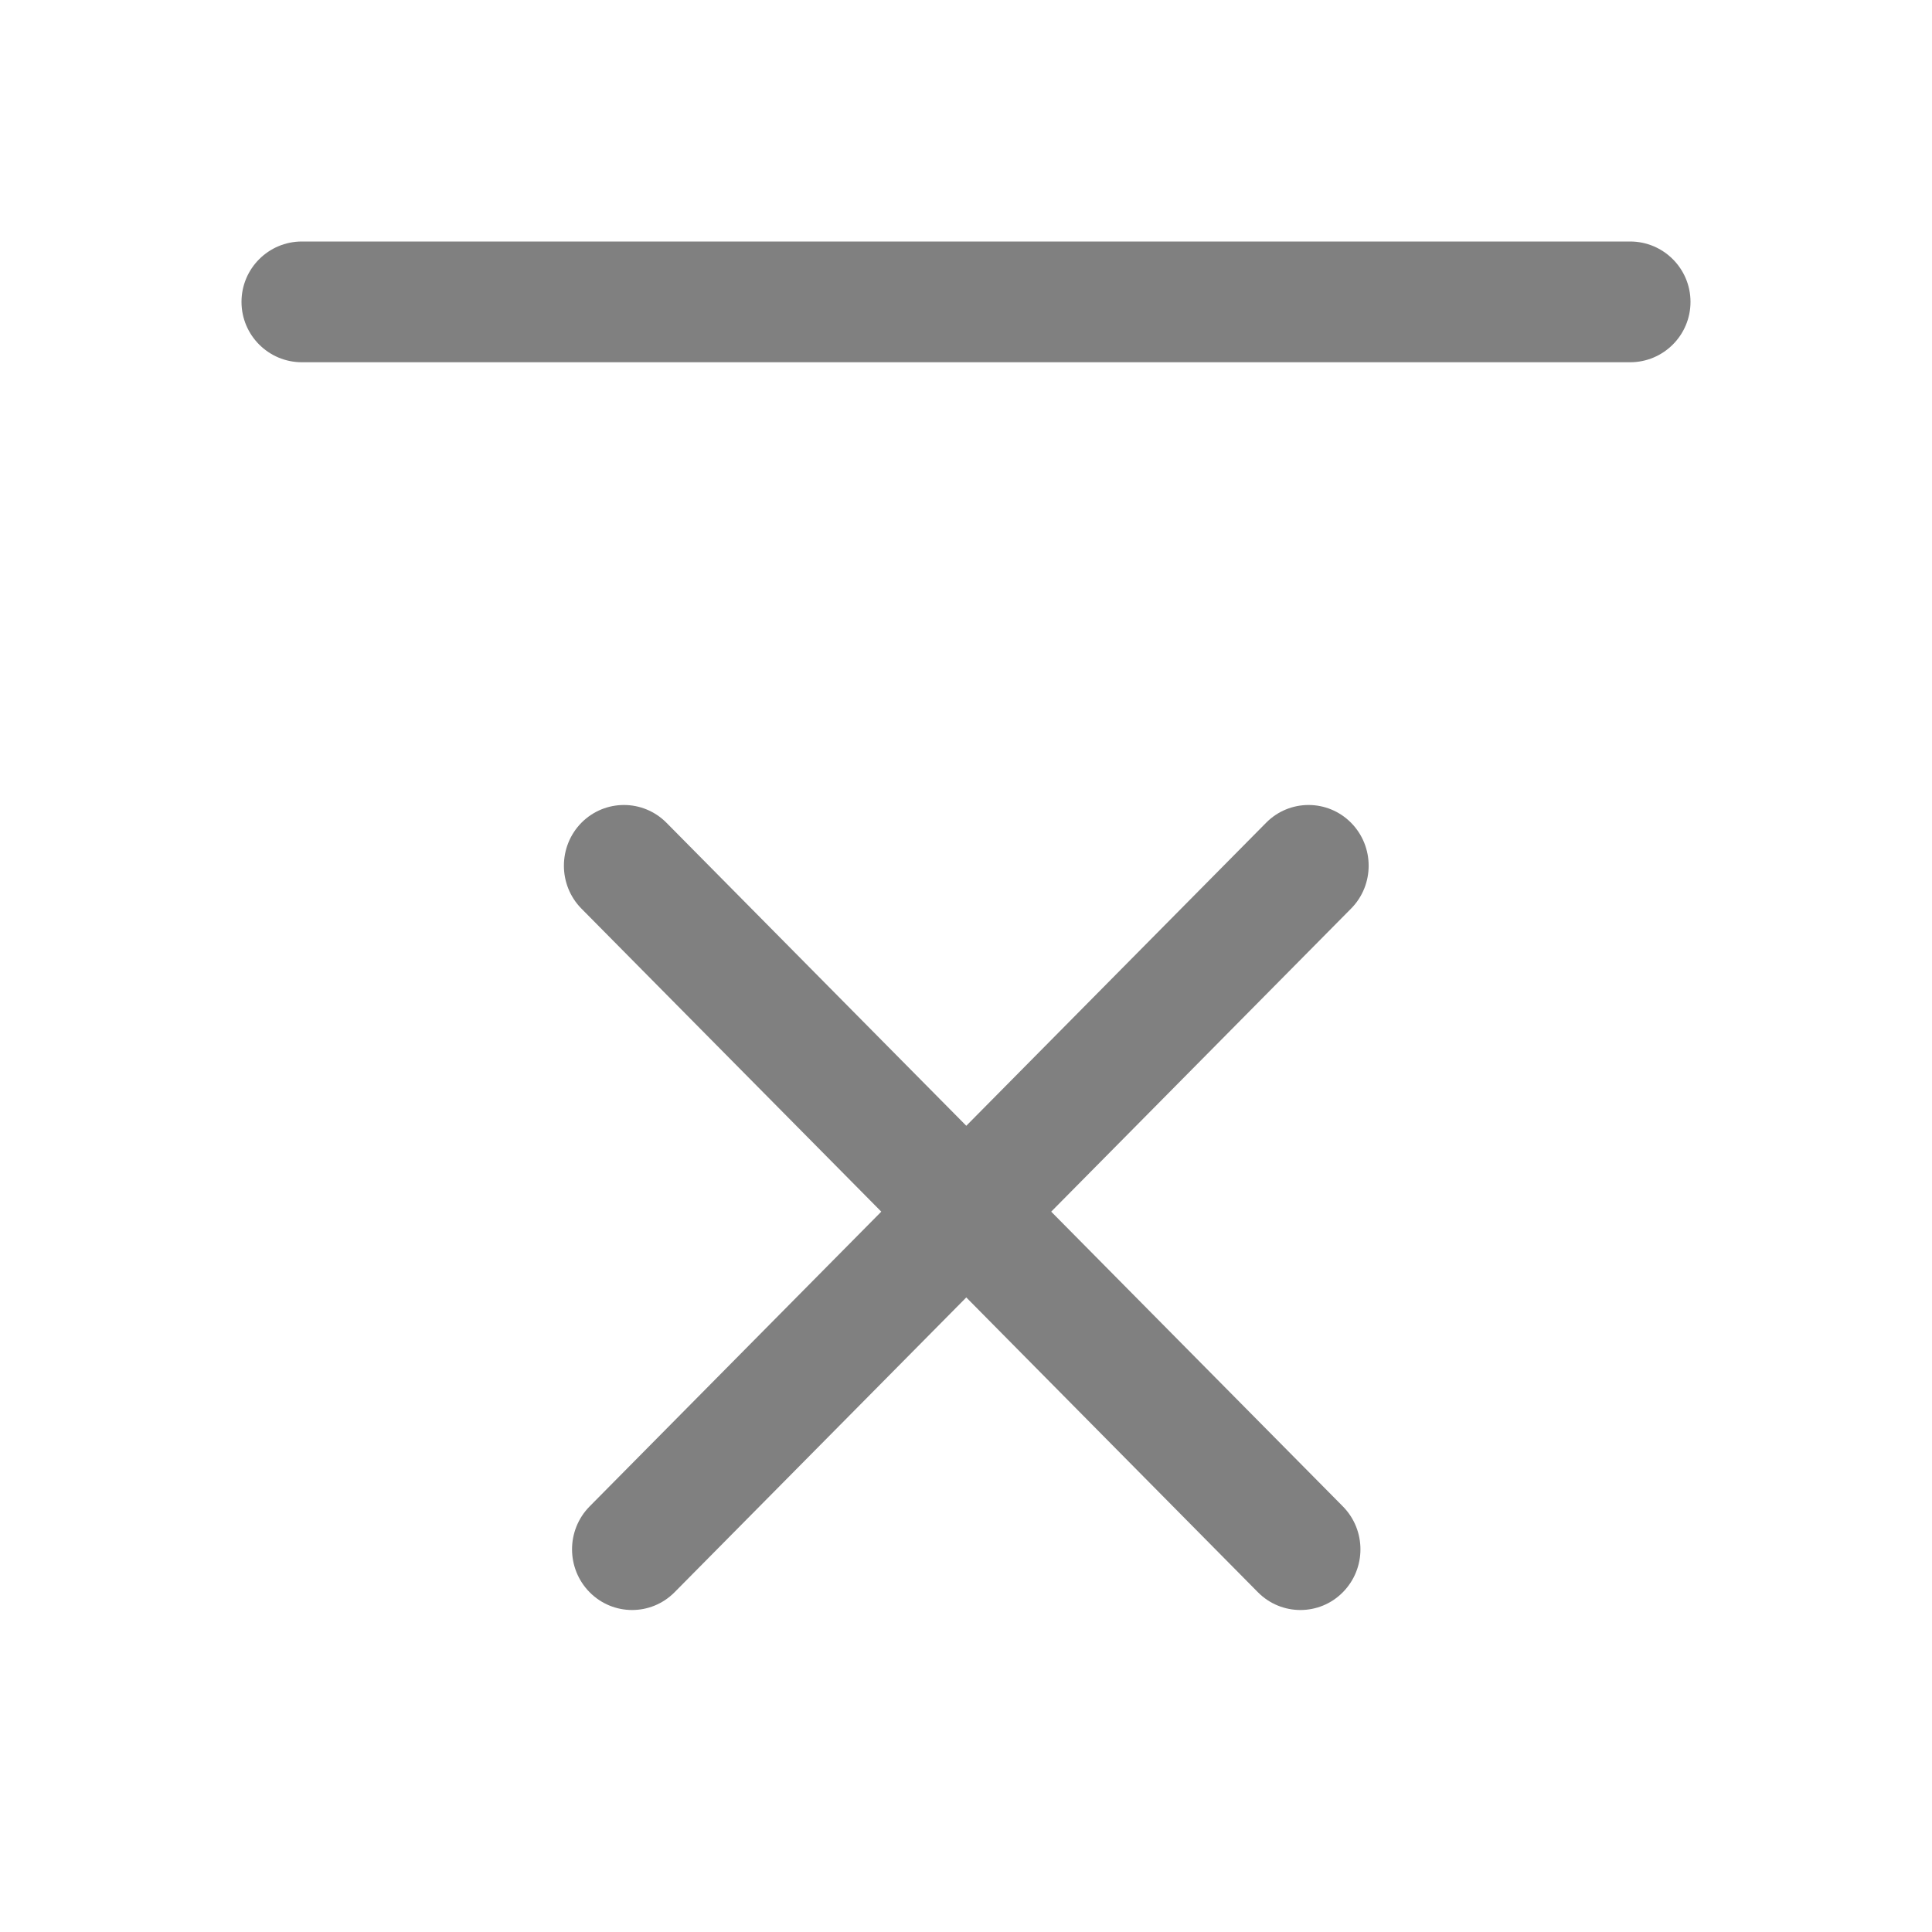
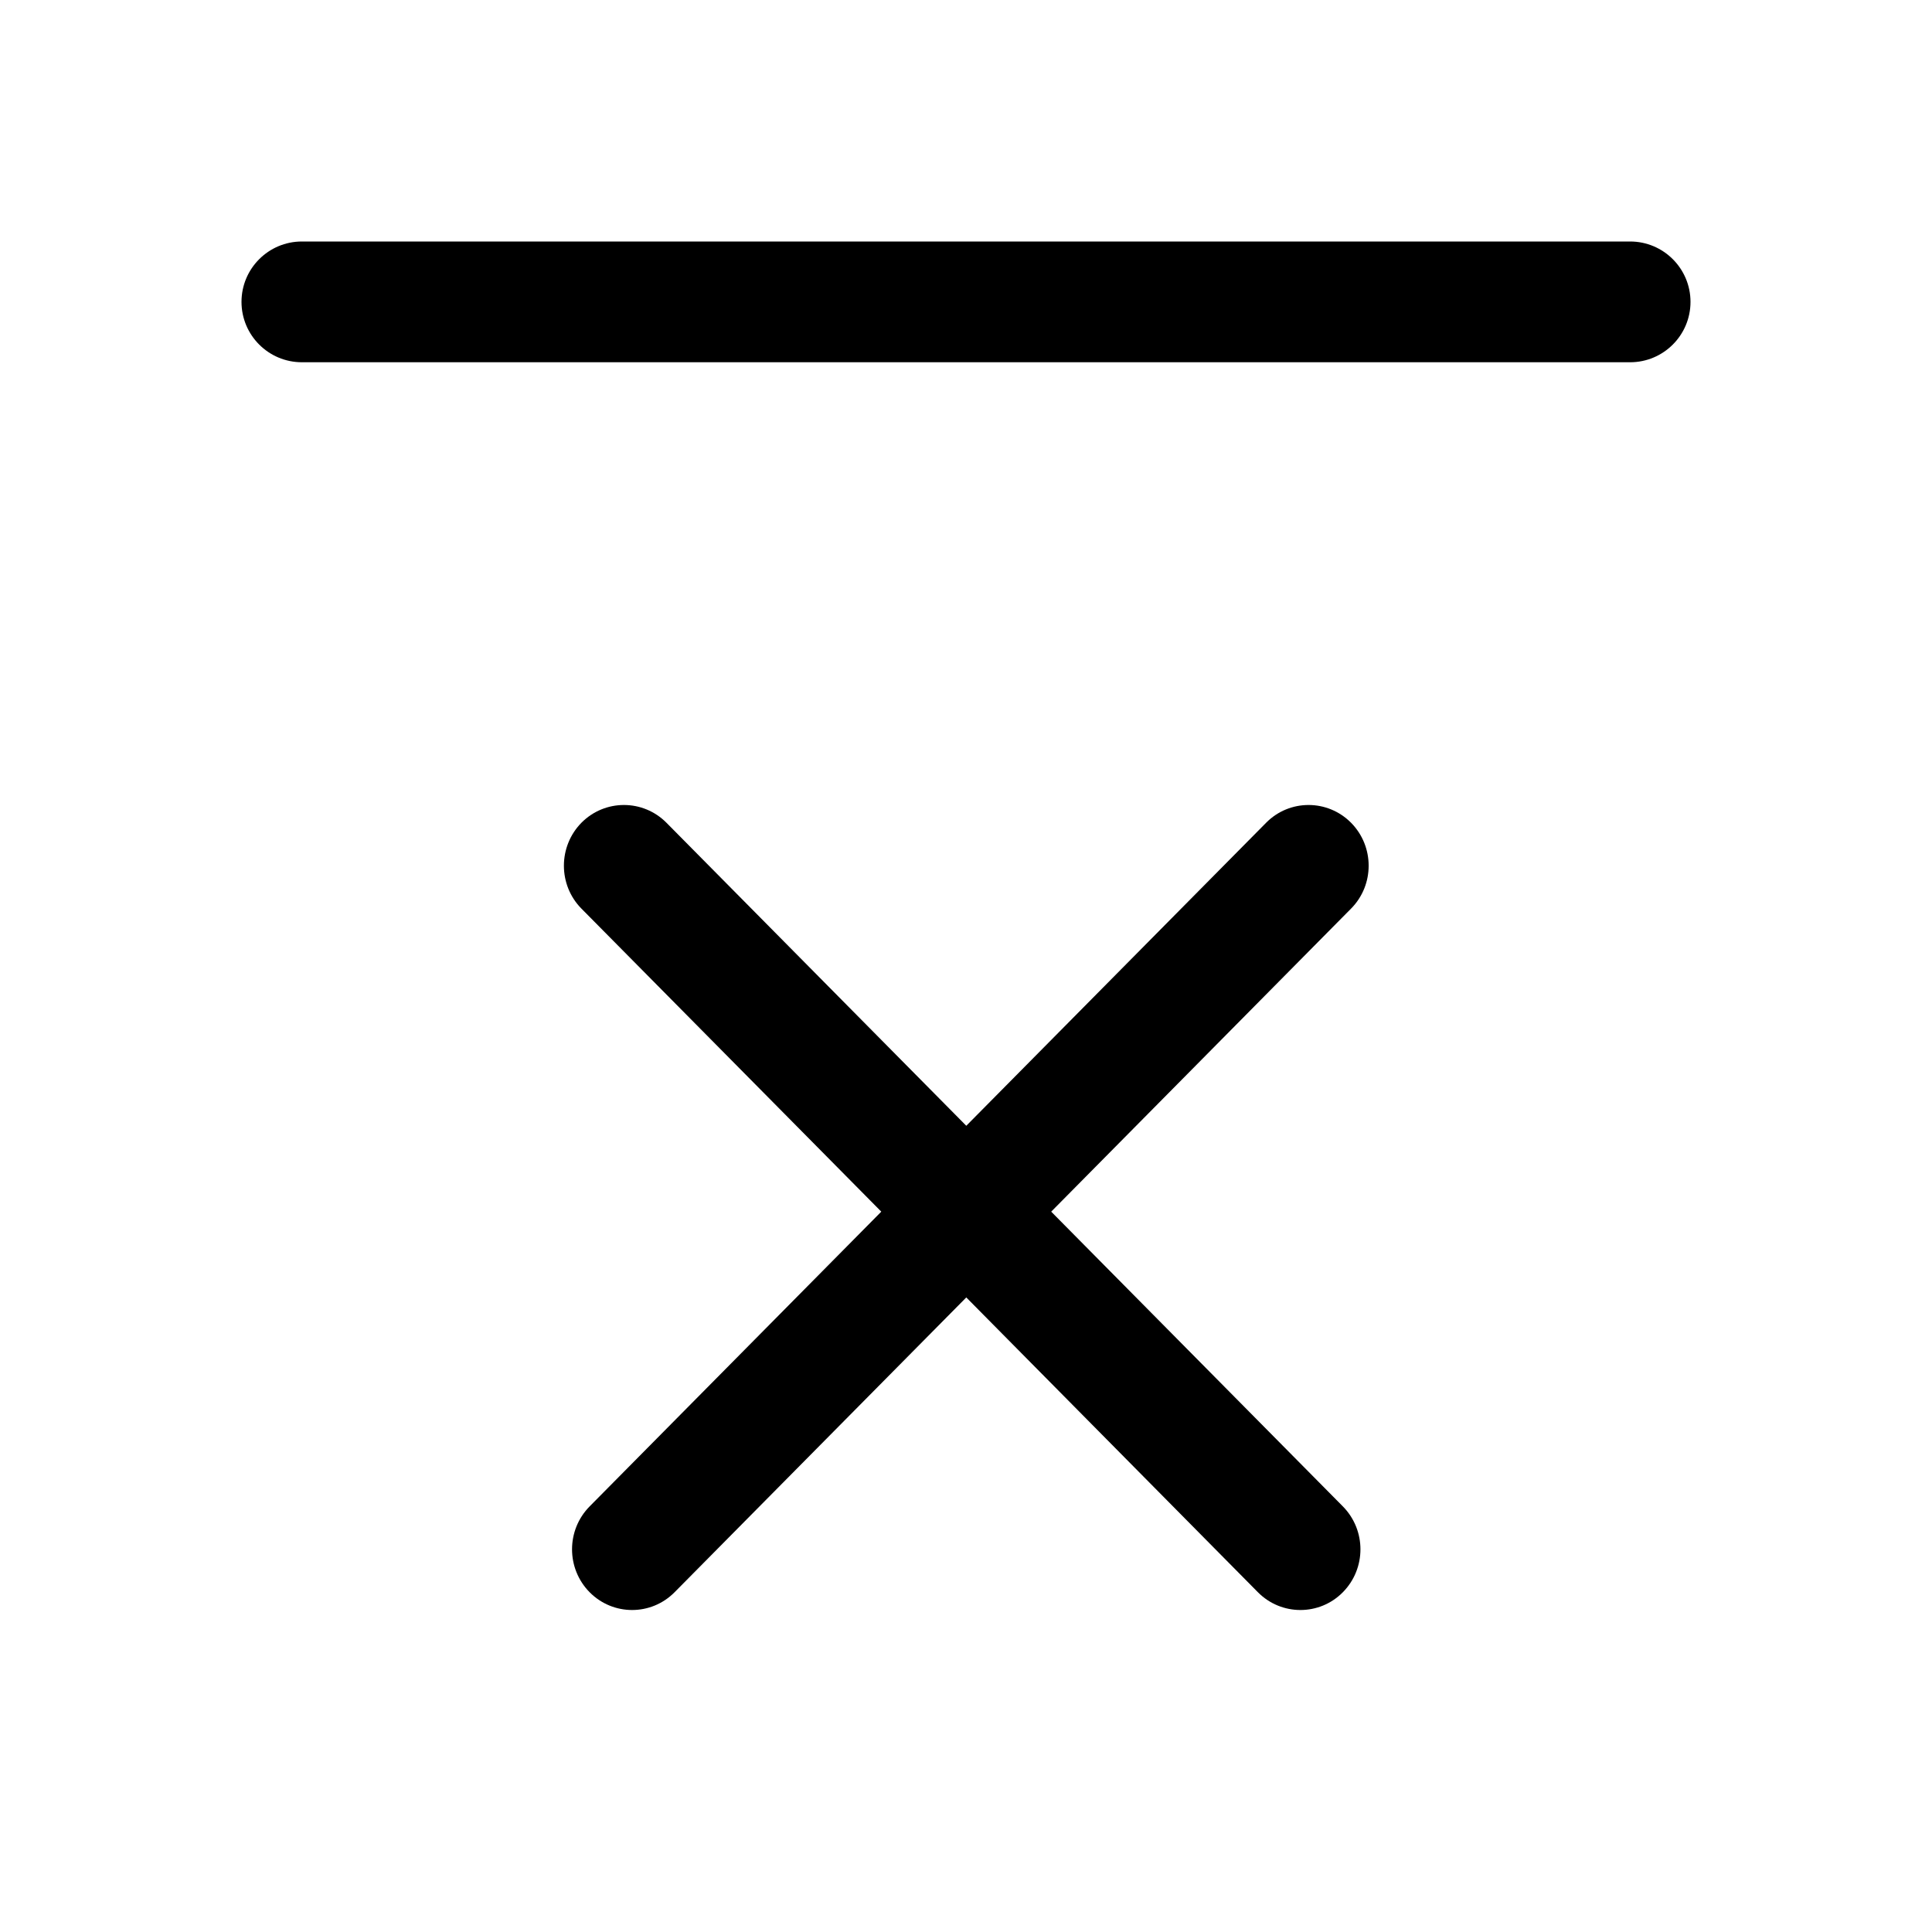
<svg xmlns="http://www.w3.org/2000/svg" width="20" height="20" viewBox="0 0 20 20" fill="none">
-   <path fill-rule="evenodd" clip-rule="evenodd" d="M16.875 3.75C17.22 3.75 17.5 3.47 17.5 3.125C17.5 2.78 17.22 2.5 16.875 2.5H3.125C2.78 2.5 2.5 2.78 2.5 3.125C2.5 3.47 2.78 3.75 3.125 3.75H16.875ZM13.901 16.483C14.144 16.237 14.144 15.84 13.901 15.594L10.882 12.543L13.986 9.406C14.229 9.161 14.229 8.763 13.986 8.517C13.743 8.272 13.349 8.272 13.107 8.517L10.003 11.654L6.899 8.517C6.656 8.272 6.262 8.272 6.019 8.517C5.777 8.763 5.777 9.161 6.019 9.406L9.123 12.543L6.104 15.594C5.861 15.84 5.861 16.237 6.104 16.483C6.347 16.728 6.74 16.728 6.983 16.483L10.003 13.431L13.022 16.483C13.265 16.728 13.659 16.728 13.901 16.483Z" fill="#808080" />
+   <path fill-rule="evenodd" clip-rule="evenodd" d="M16.875 3.75C17.22 3.75 17.5 3.47 17.5 3.125C17.5 2.78 17.22 2.5 16.875 2.5H3.125C2.78 2.5 2.5 2.78 2.5 3.125C2.5 3.47 2.78 3.75 3.125 3.75H16.875ZM13.901 16.483C14.144 16.237 14.144 15.84 13.901 15.594L10.882 12.543L13.986 9.406C14.229 9.161 14.229 8.763 13.986 8.517C13.743 8.272 13.349 8.272 13.107 8.517L10.003 11.654L6.899 8.517C6.656 8.272 6.262 8.272 6.019 8.517C5.777 8.763 5.777 9.161 6.019 9.406L9.123 12.543L6.104 15.594C5.861 15.84 5.861 16.237 6.104 16.483C6.347 16.728 6.74 16.728 6.983 16.483L10.003 13.431L13.022 16.483C13.265 16.728 13.659 16.728 13.901 16.483Z" fill="currentColor" />
</svg>
